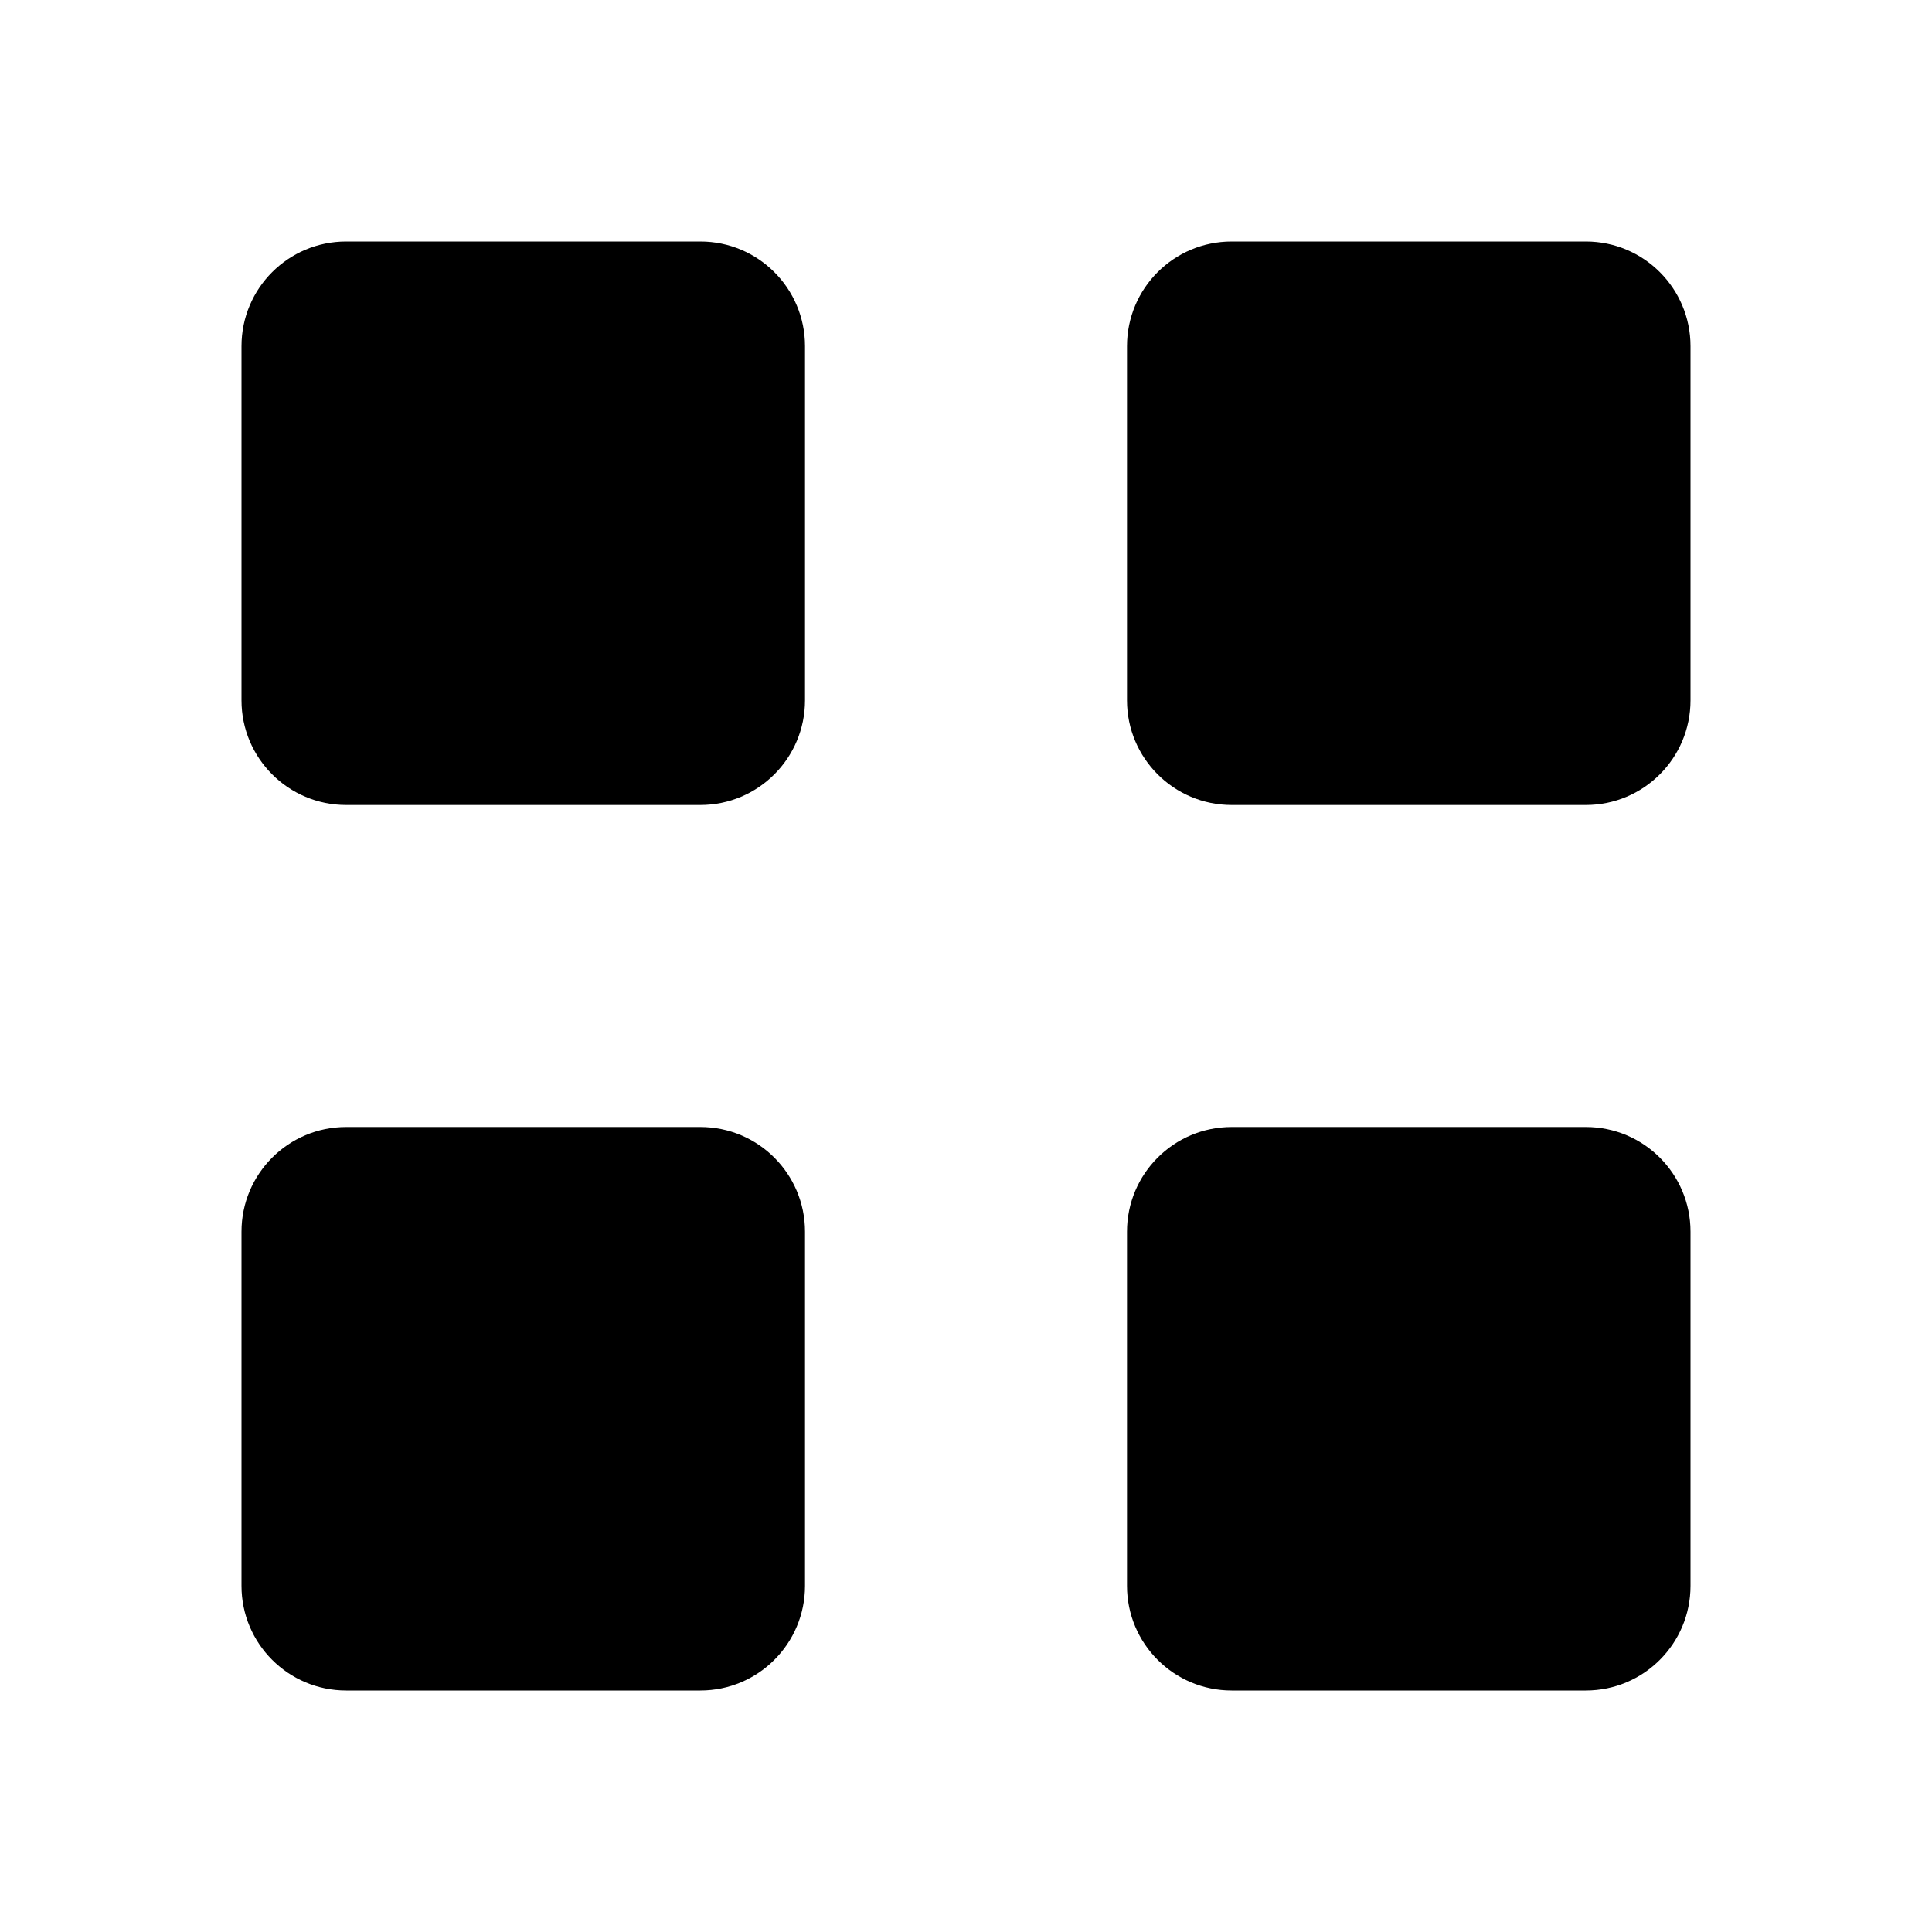
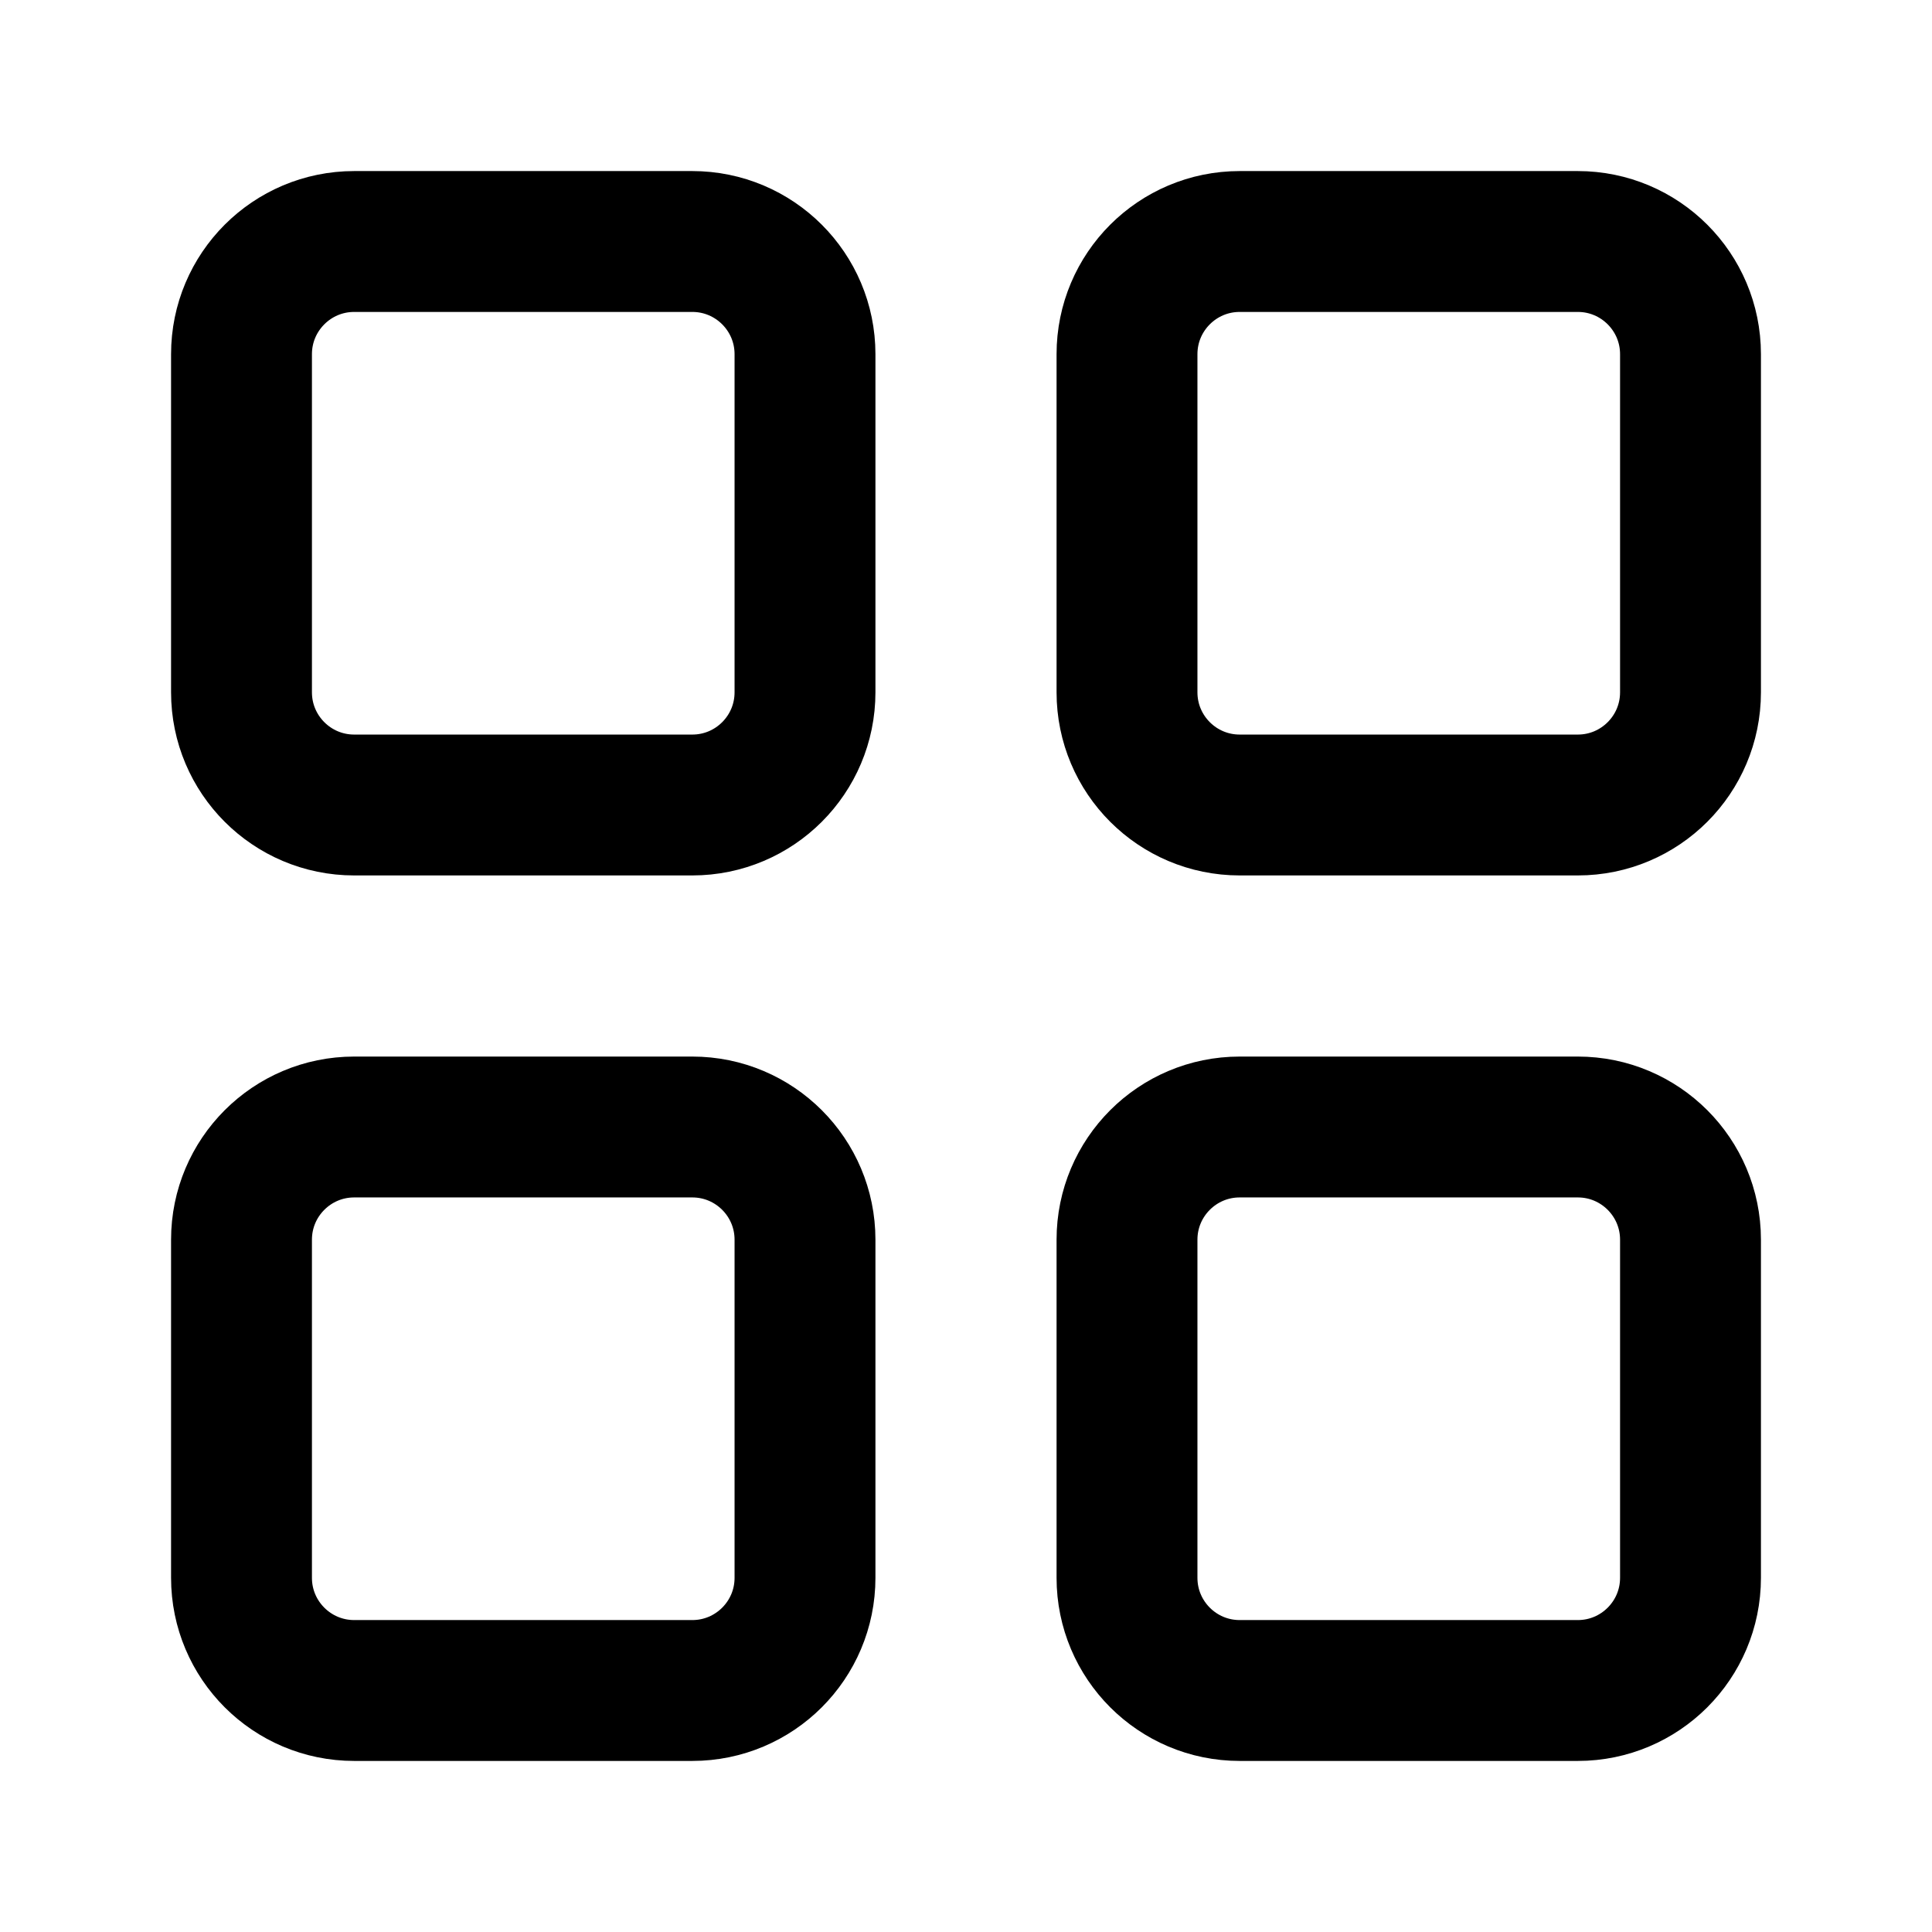
- <svg xmlns="http://www.w3.org/2000/svg" viewBox="0 0 24 24" fill="black">
-   <rect x="3" y="3" width="7" height="7" rx="1.3" />
-   <rect x="14" y="3" width="7" height="7" rx="1.3" />
-   <rect x="3" y="14" width="7" height="7" rx="1.3" />
-   <rect x="14" y="14" width="7" height="7" rx="1.3" />
+ <svg xmlns="http://www.w3.org/2000/svg" viewBox="0 0 24 24" fill="none" stroke="black" stroke-width="1.75" stroke-linecap="round" stroke-linejoin="round">
+   <rect x="3" y="3" width="7" height="7" rx="1.4" />
+   <rect x="14" y="3" width="7" height="7" rx="1.4" />
+   <rect x="3" y="14" width="7" height="7" rx="1.4" />
+   <rect x="14" y="14" width="7" height="7" rx="1.4" />
</svg>
